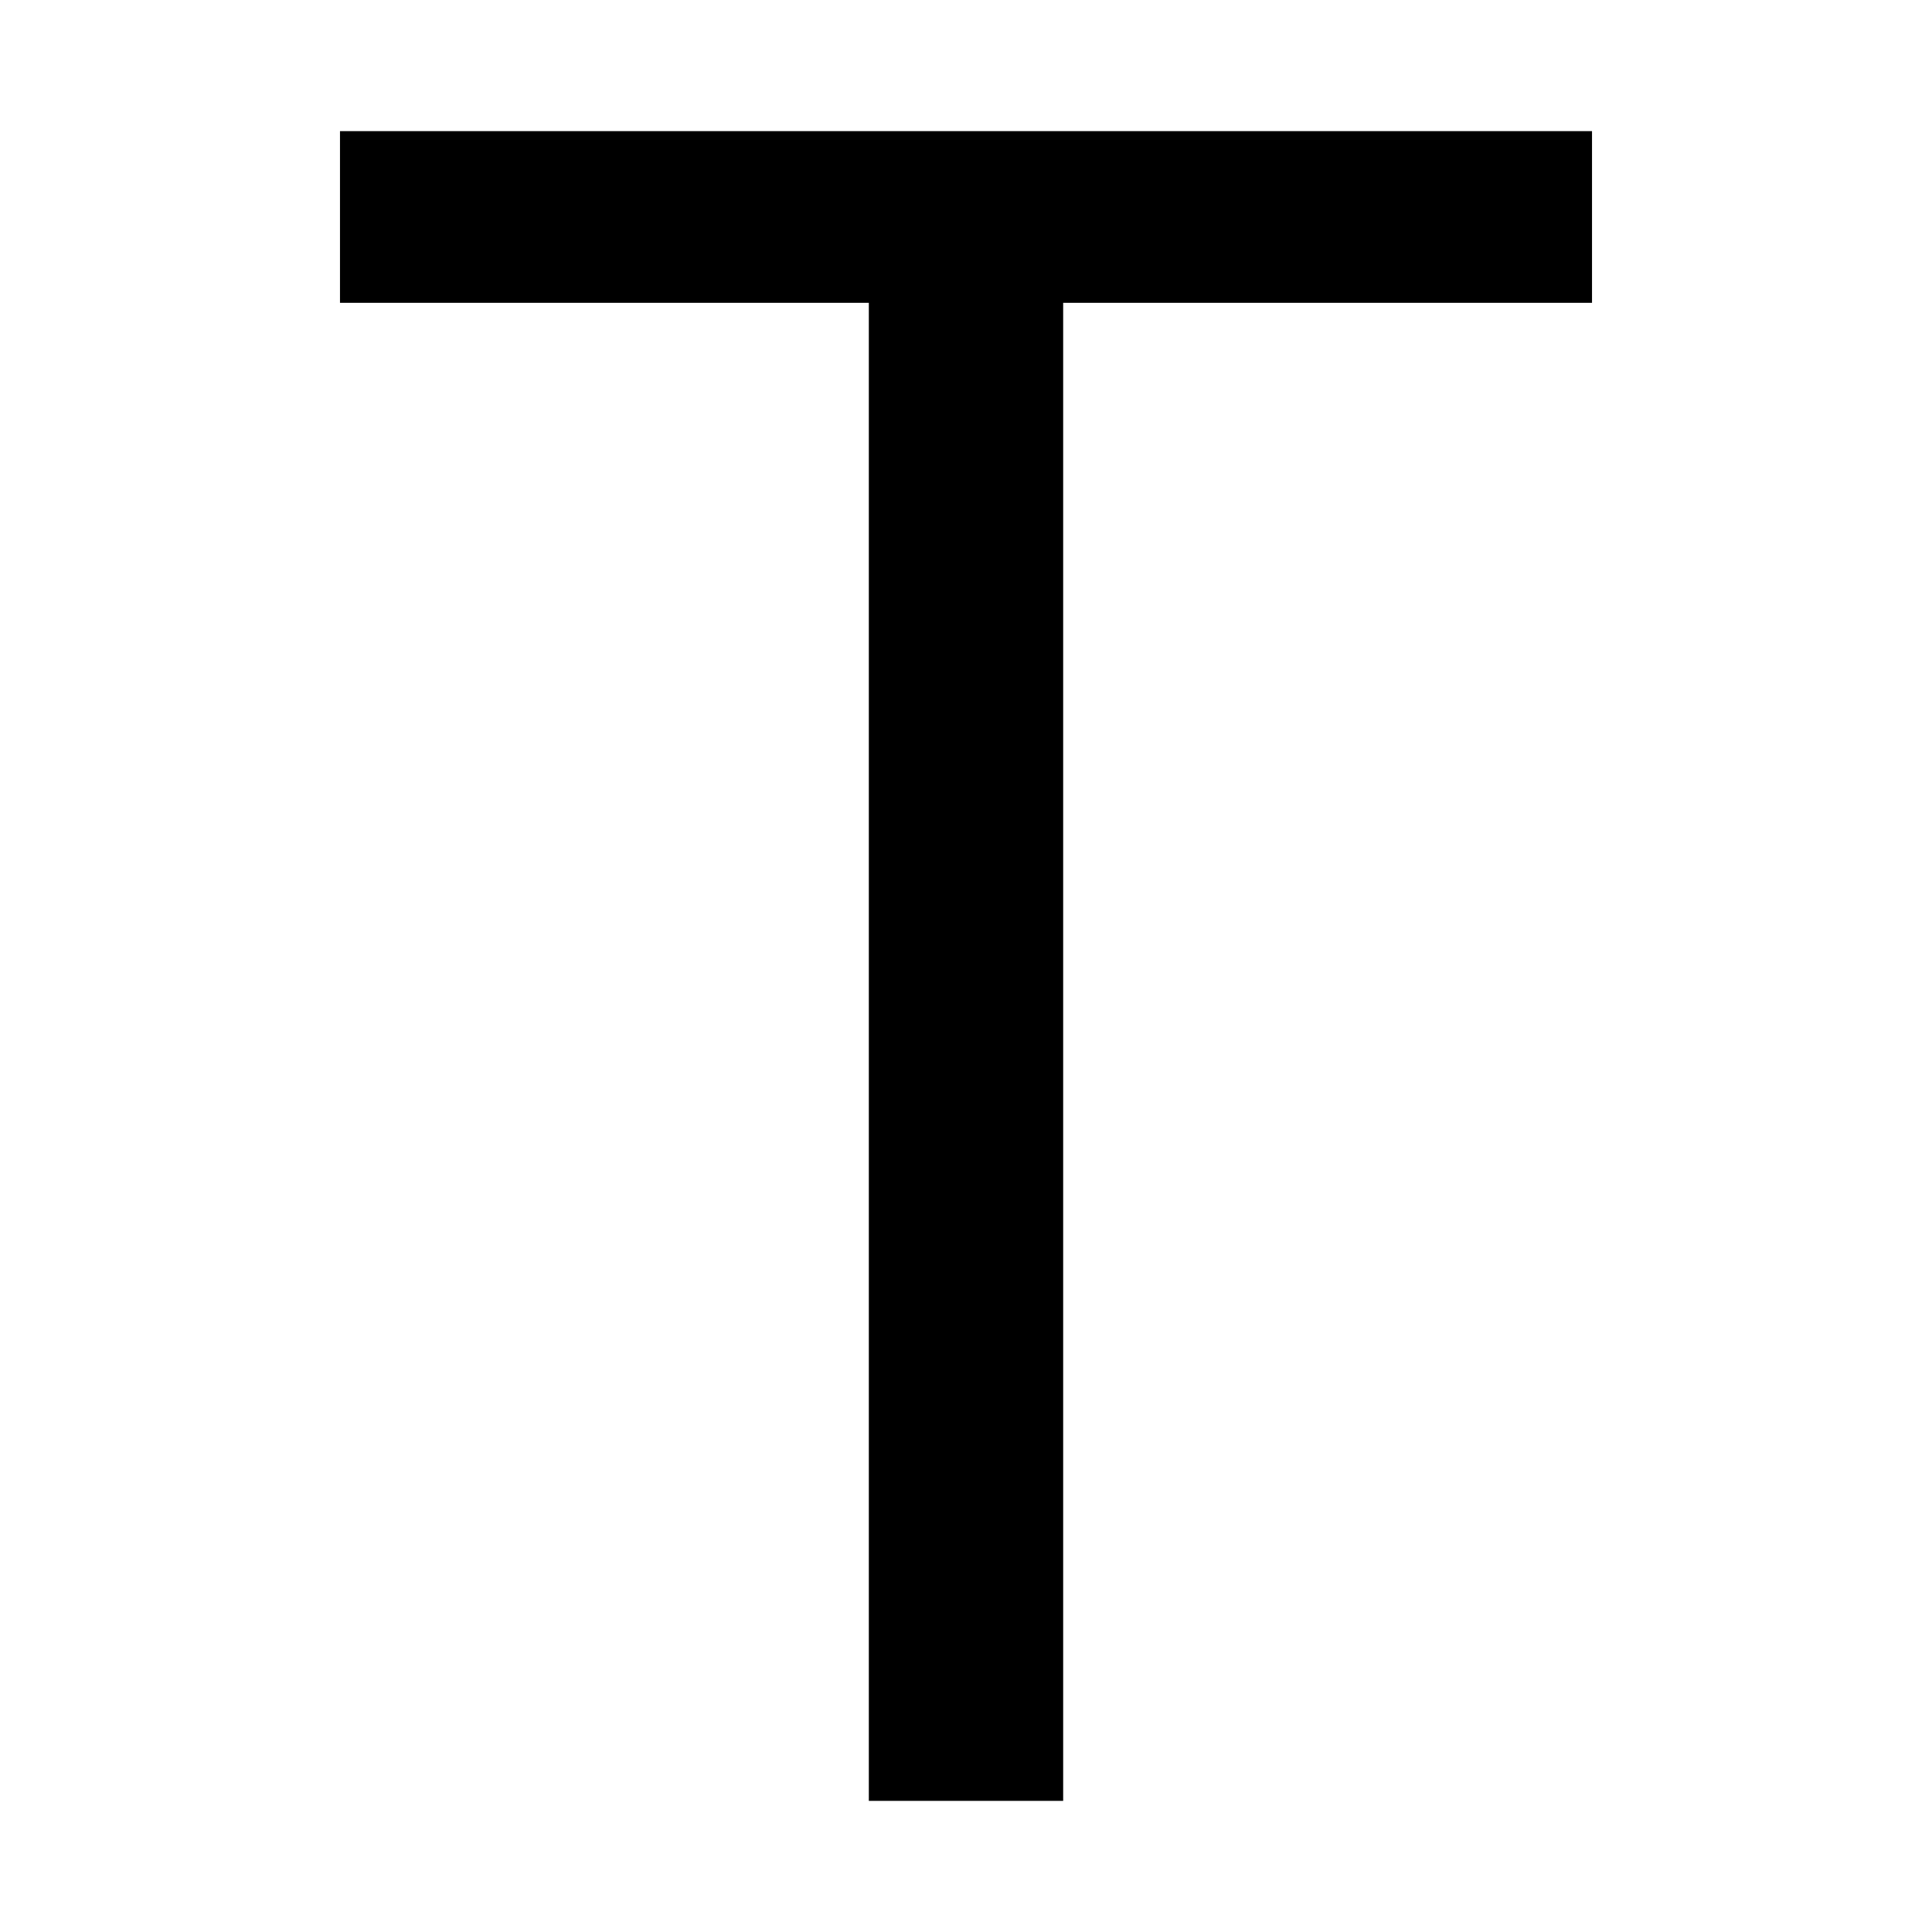
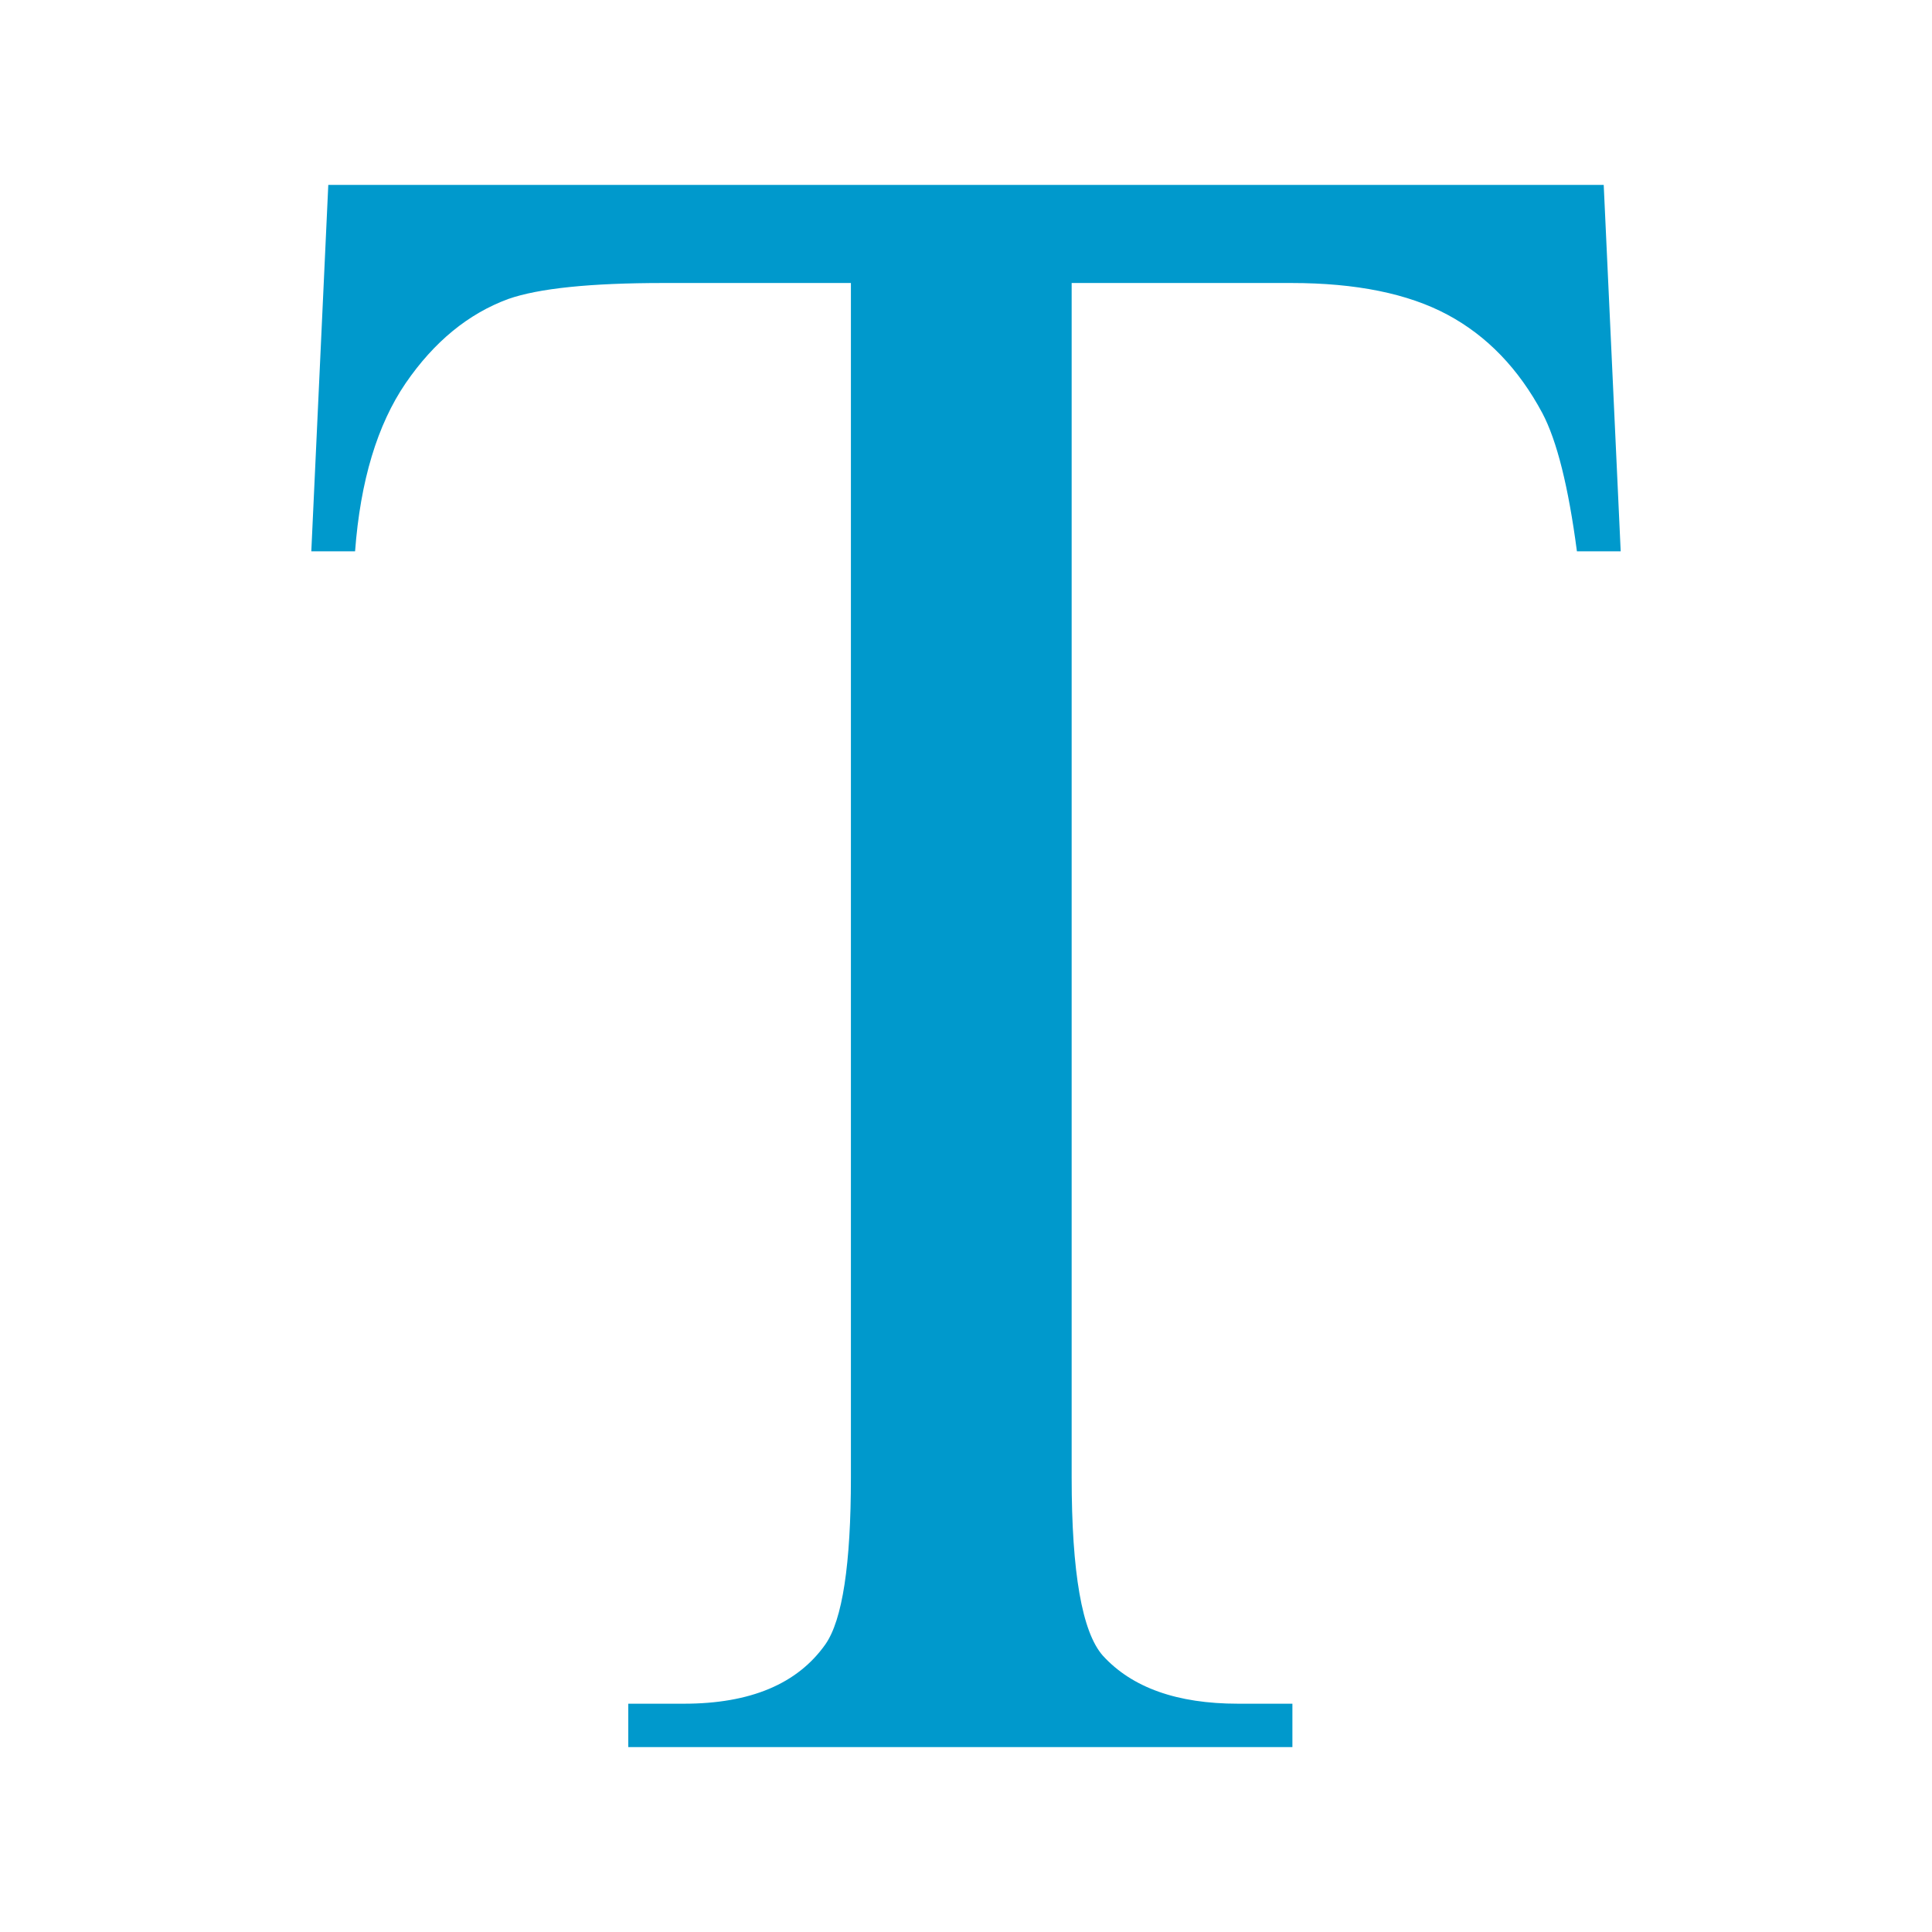
<svg xmlns="http://www.w3.org/2000/svg" version="1.1" id="Layer_1" x="0px" y="0px" viewBox="0 0 1024 1024" style="enable-background:new 0 0 1024 1024;" xml:space="preserve">
+   <style type="text/css">
+ 	.st0{fill:#0099CC;}
+ </style>
  <g>
-     <path d="M563.5,954.5H460.5v-794H180.2v-91h663.6v91H563.5V954.5z" />
+     <path class="st0" d="M850,98l9,194.2h-23.2c-4.5-34.2-10.6-58.6-18.3-73.2c-12.6-23.6-29.4-41-50.3-52.2S718.7,150,684.5,150H568   v633c0,50.5,5.5,82,16.5,94.5c15.5,17,39.4,25.5,71.7,25.5H685v23H333v-23h29.5c35.2,0,60.2-10.5,75-31.5   c9-12.9,13.5-42.4,13.5-88.5V150h-99.4c-38.6,0-66.1,2.8-82.3,8.5c-21.1,7.8-39.2,22.6-54.3,44.6c-15,22-24,51.7-26.8,89.1H165   L174,98H850z" />
  </g>
</svg>
